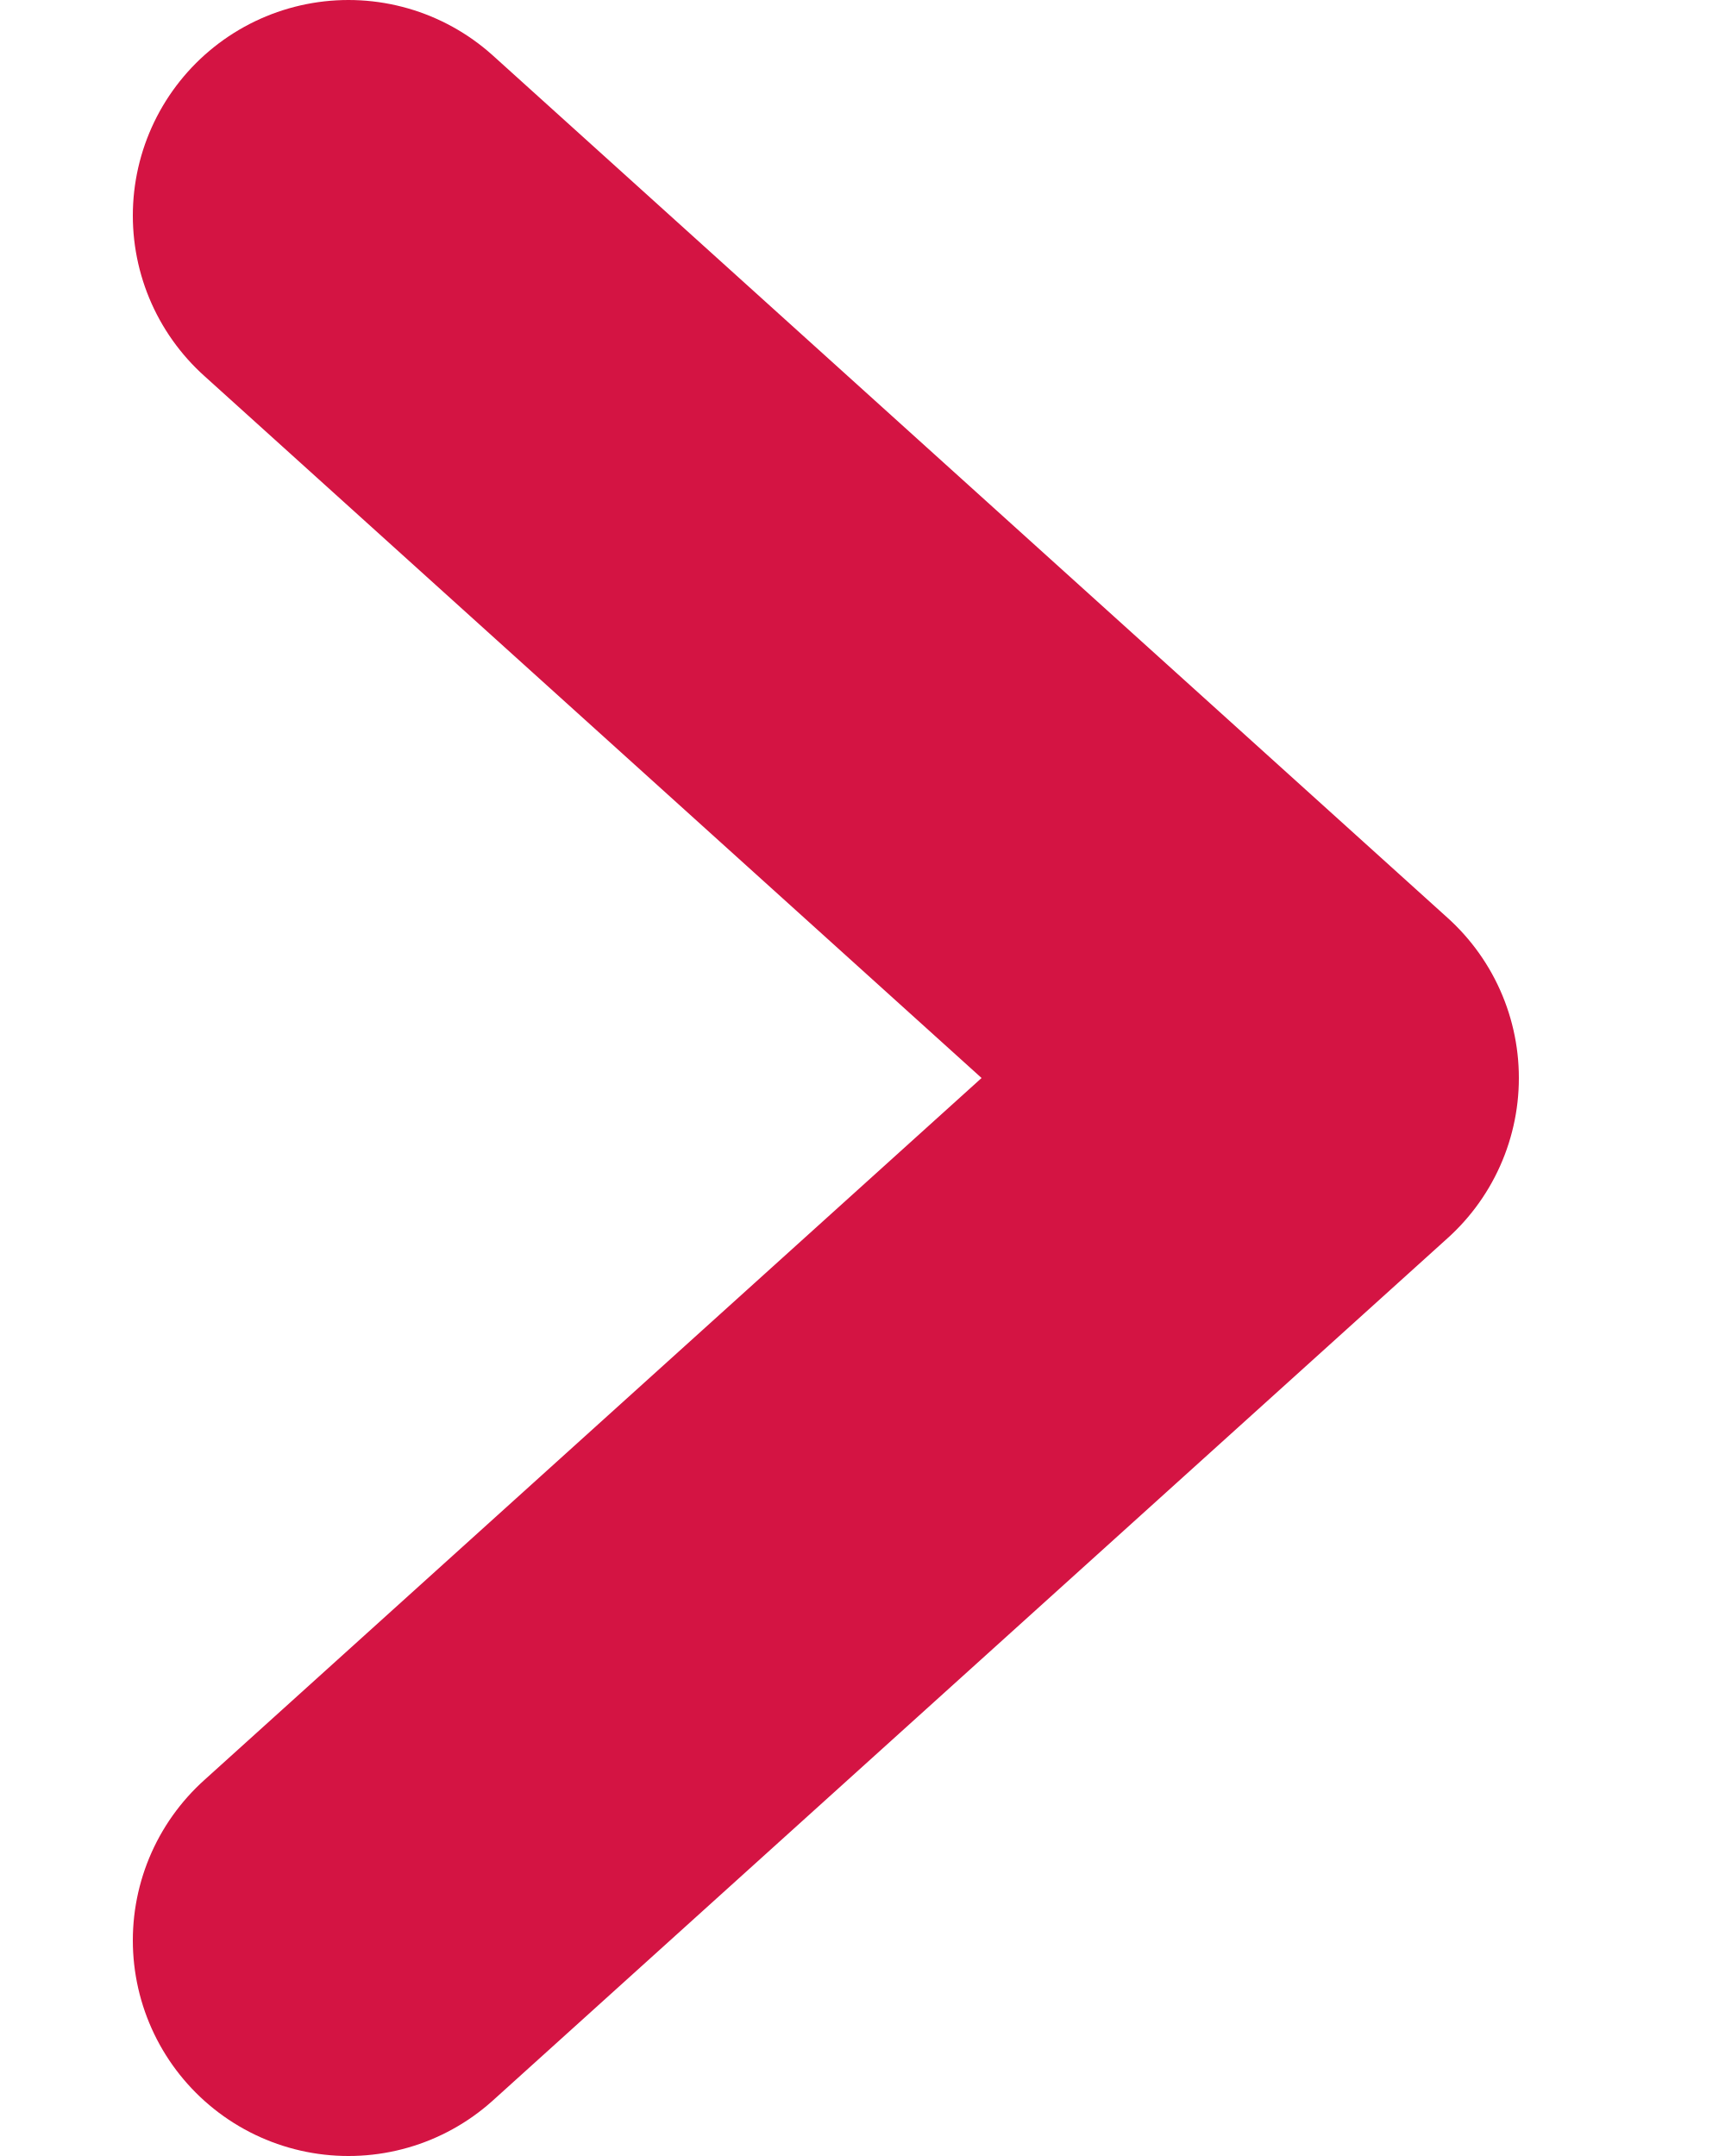
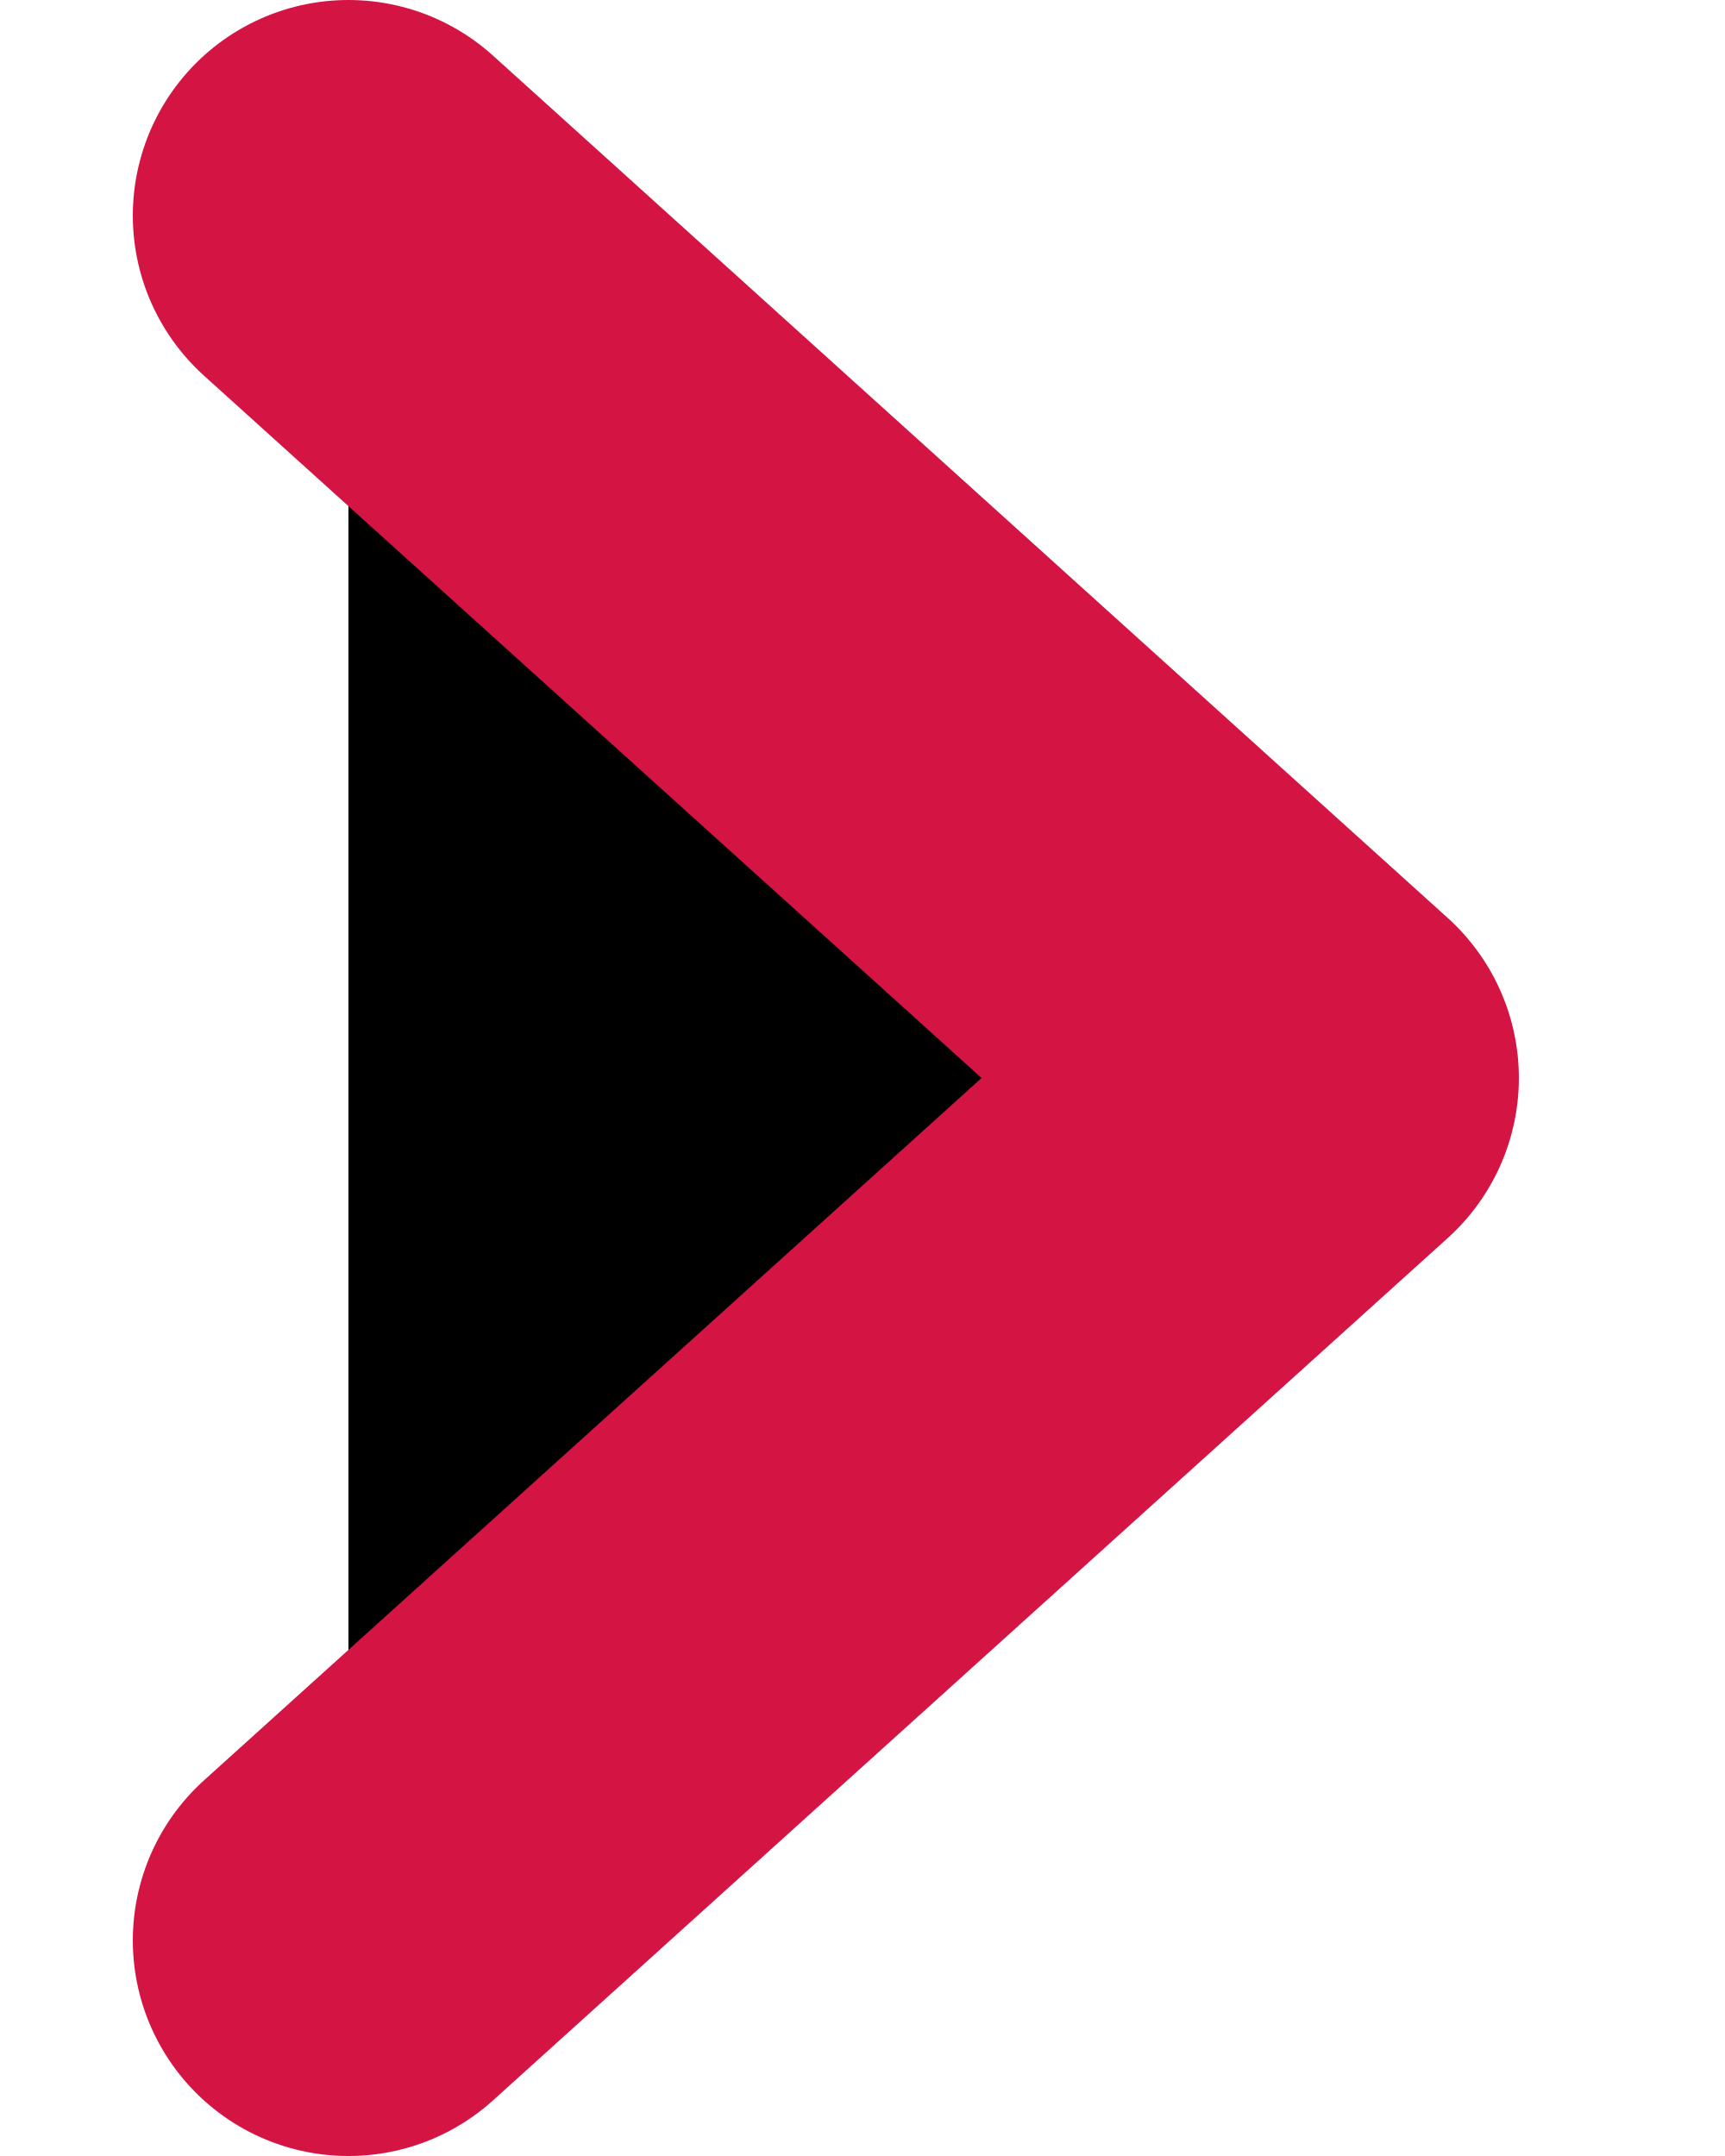
- <svg xmlns="http://www.w3.org/2000/svg" width="8" height="10" viewBox="0 0 8 10" fill="none">
+ <svg xmlns="http://www.w3.org/2000/svg" width="8" height="10" viewBox="0 0 8 10">
  <path d="M1.616 1L6.044 5L1.616 9" stroke="#D41443" stroke-width="2" stroke-linecap="round" stroke-linejoin="round" />
</svg>
